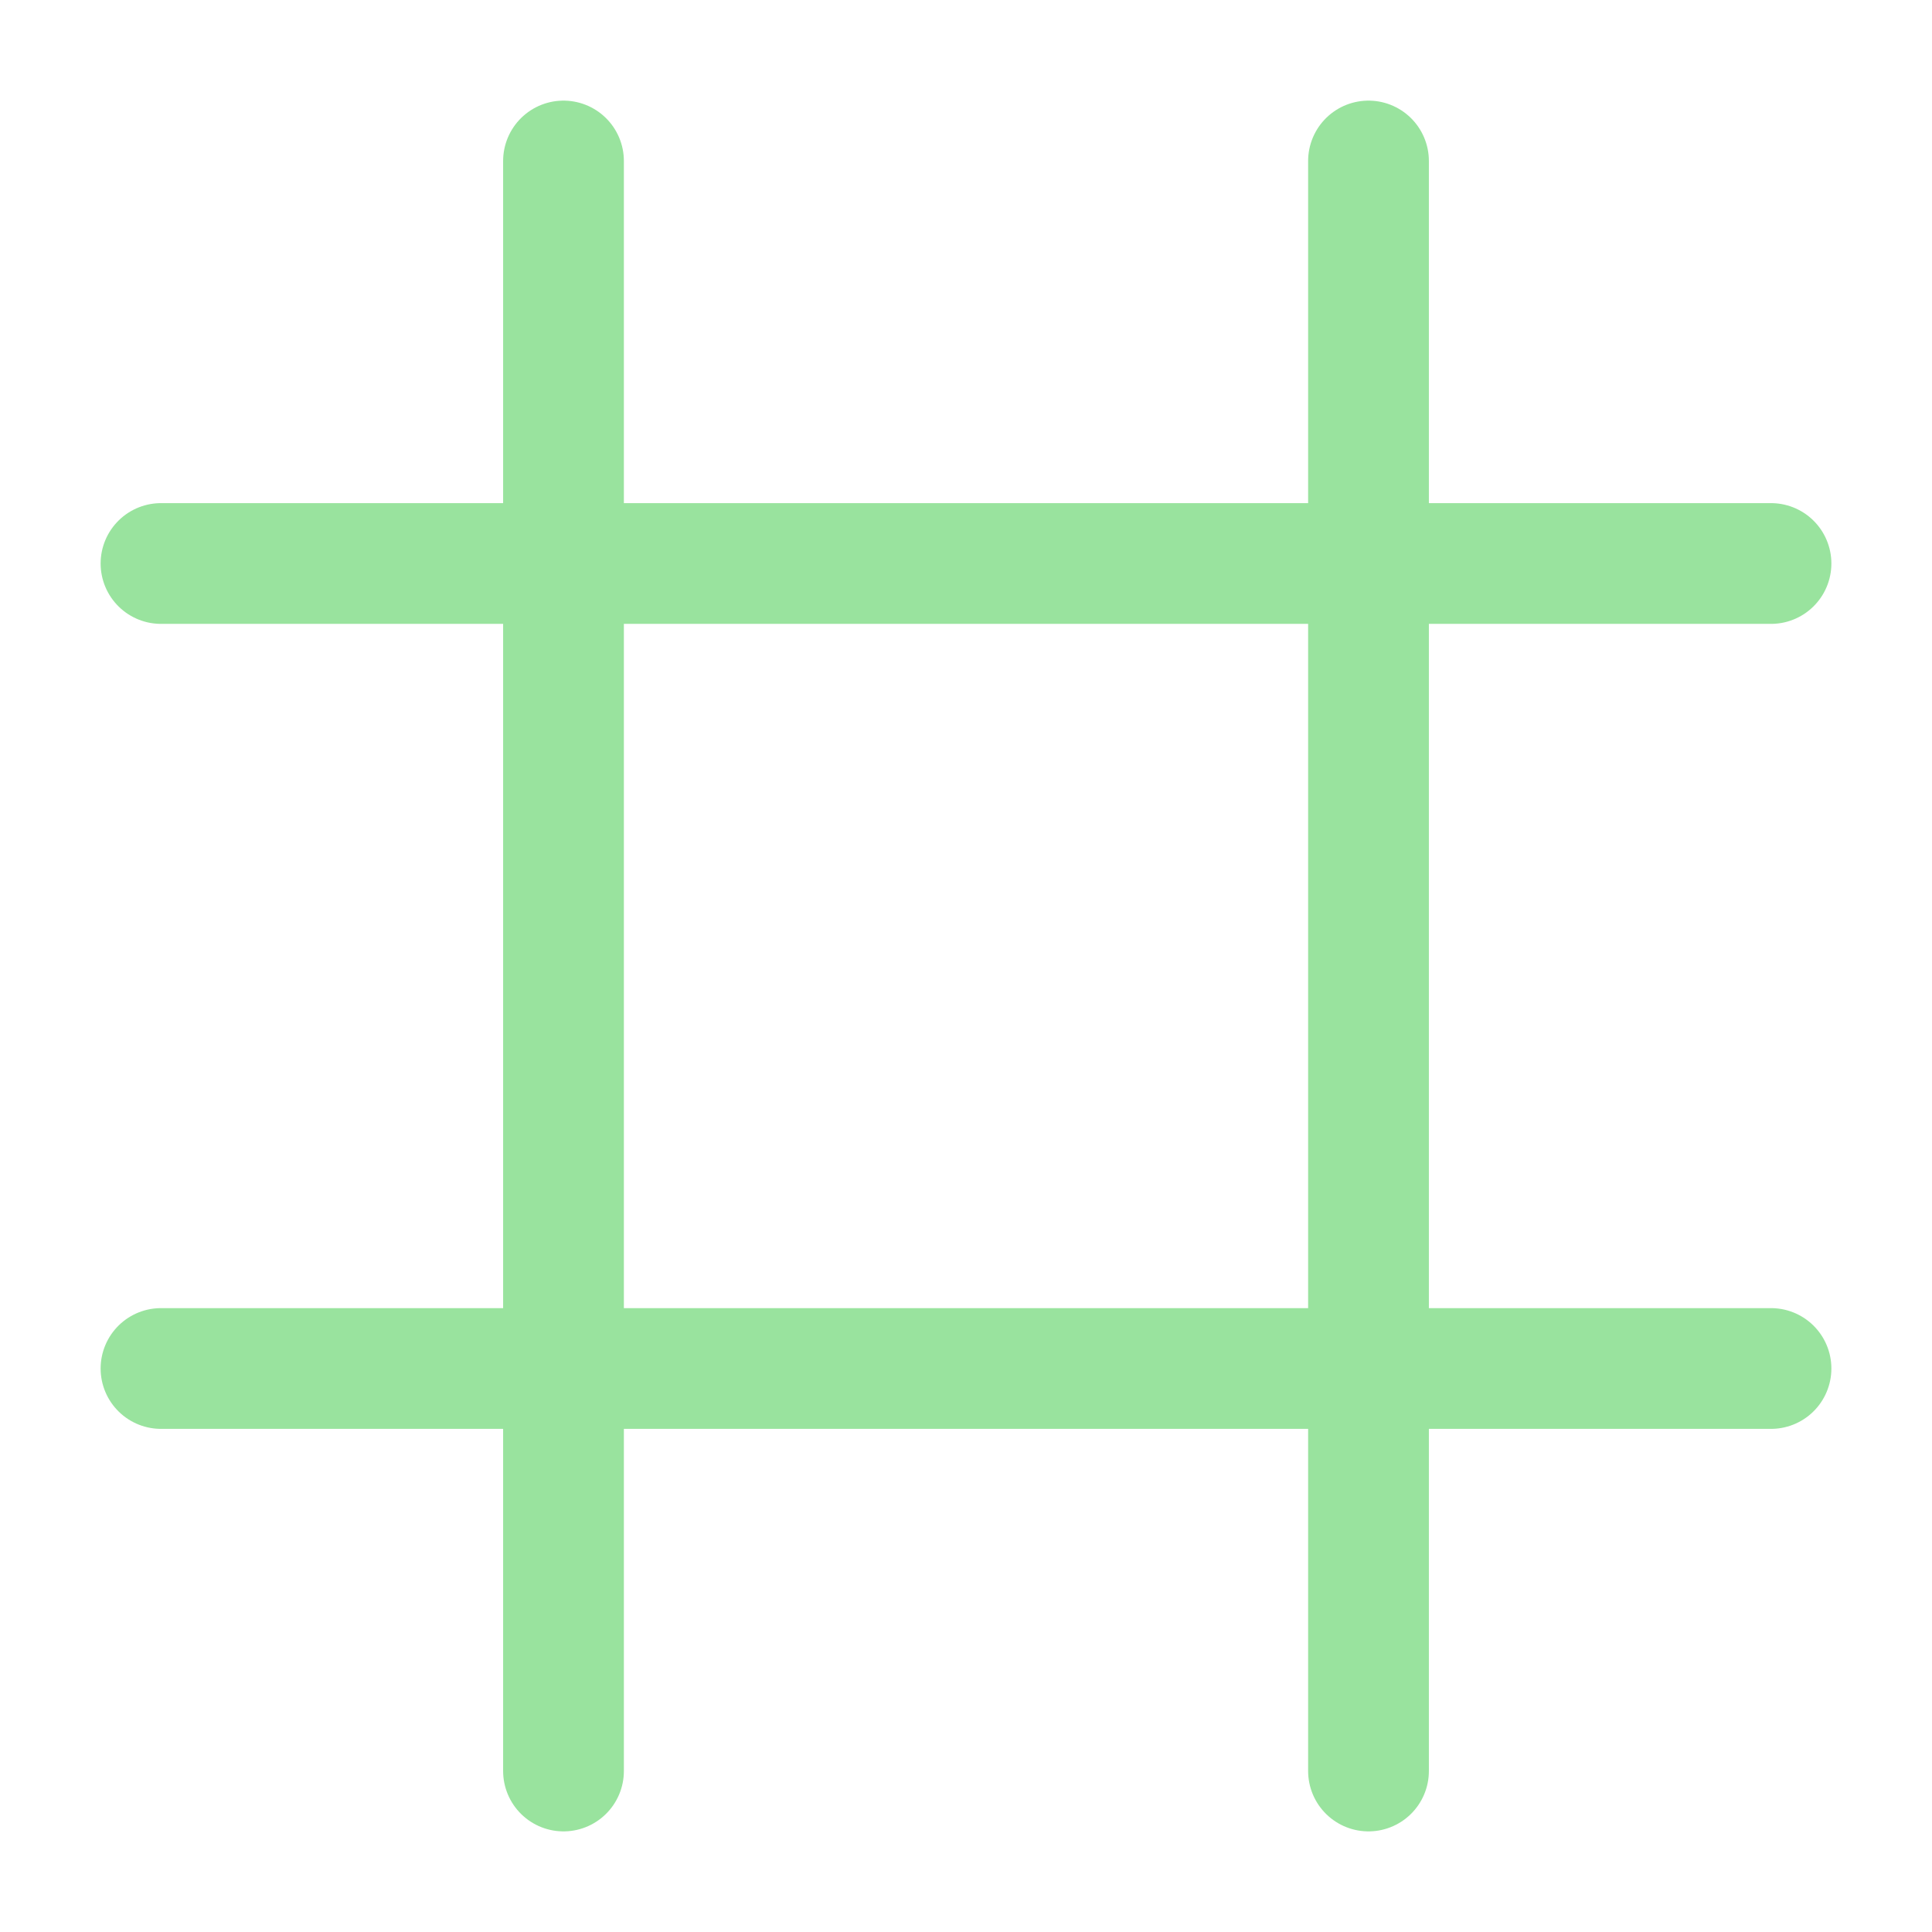
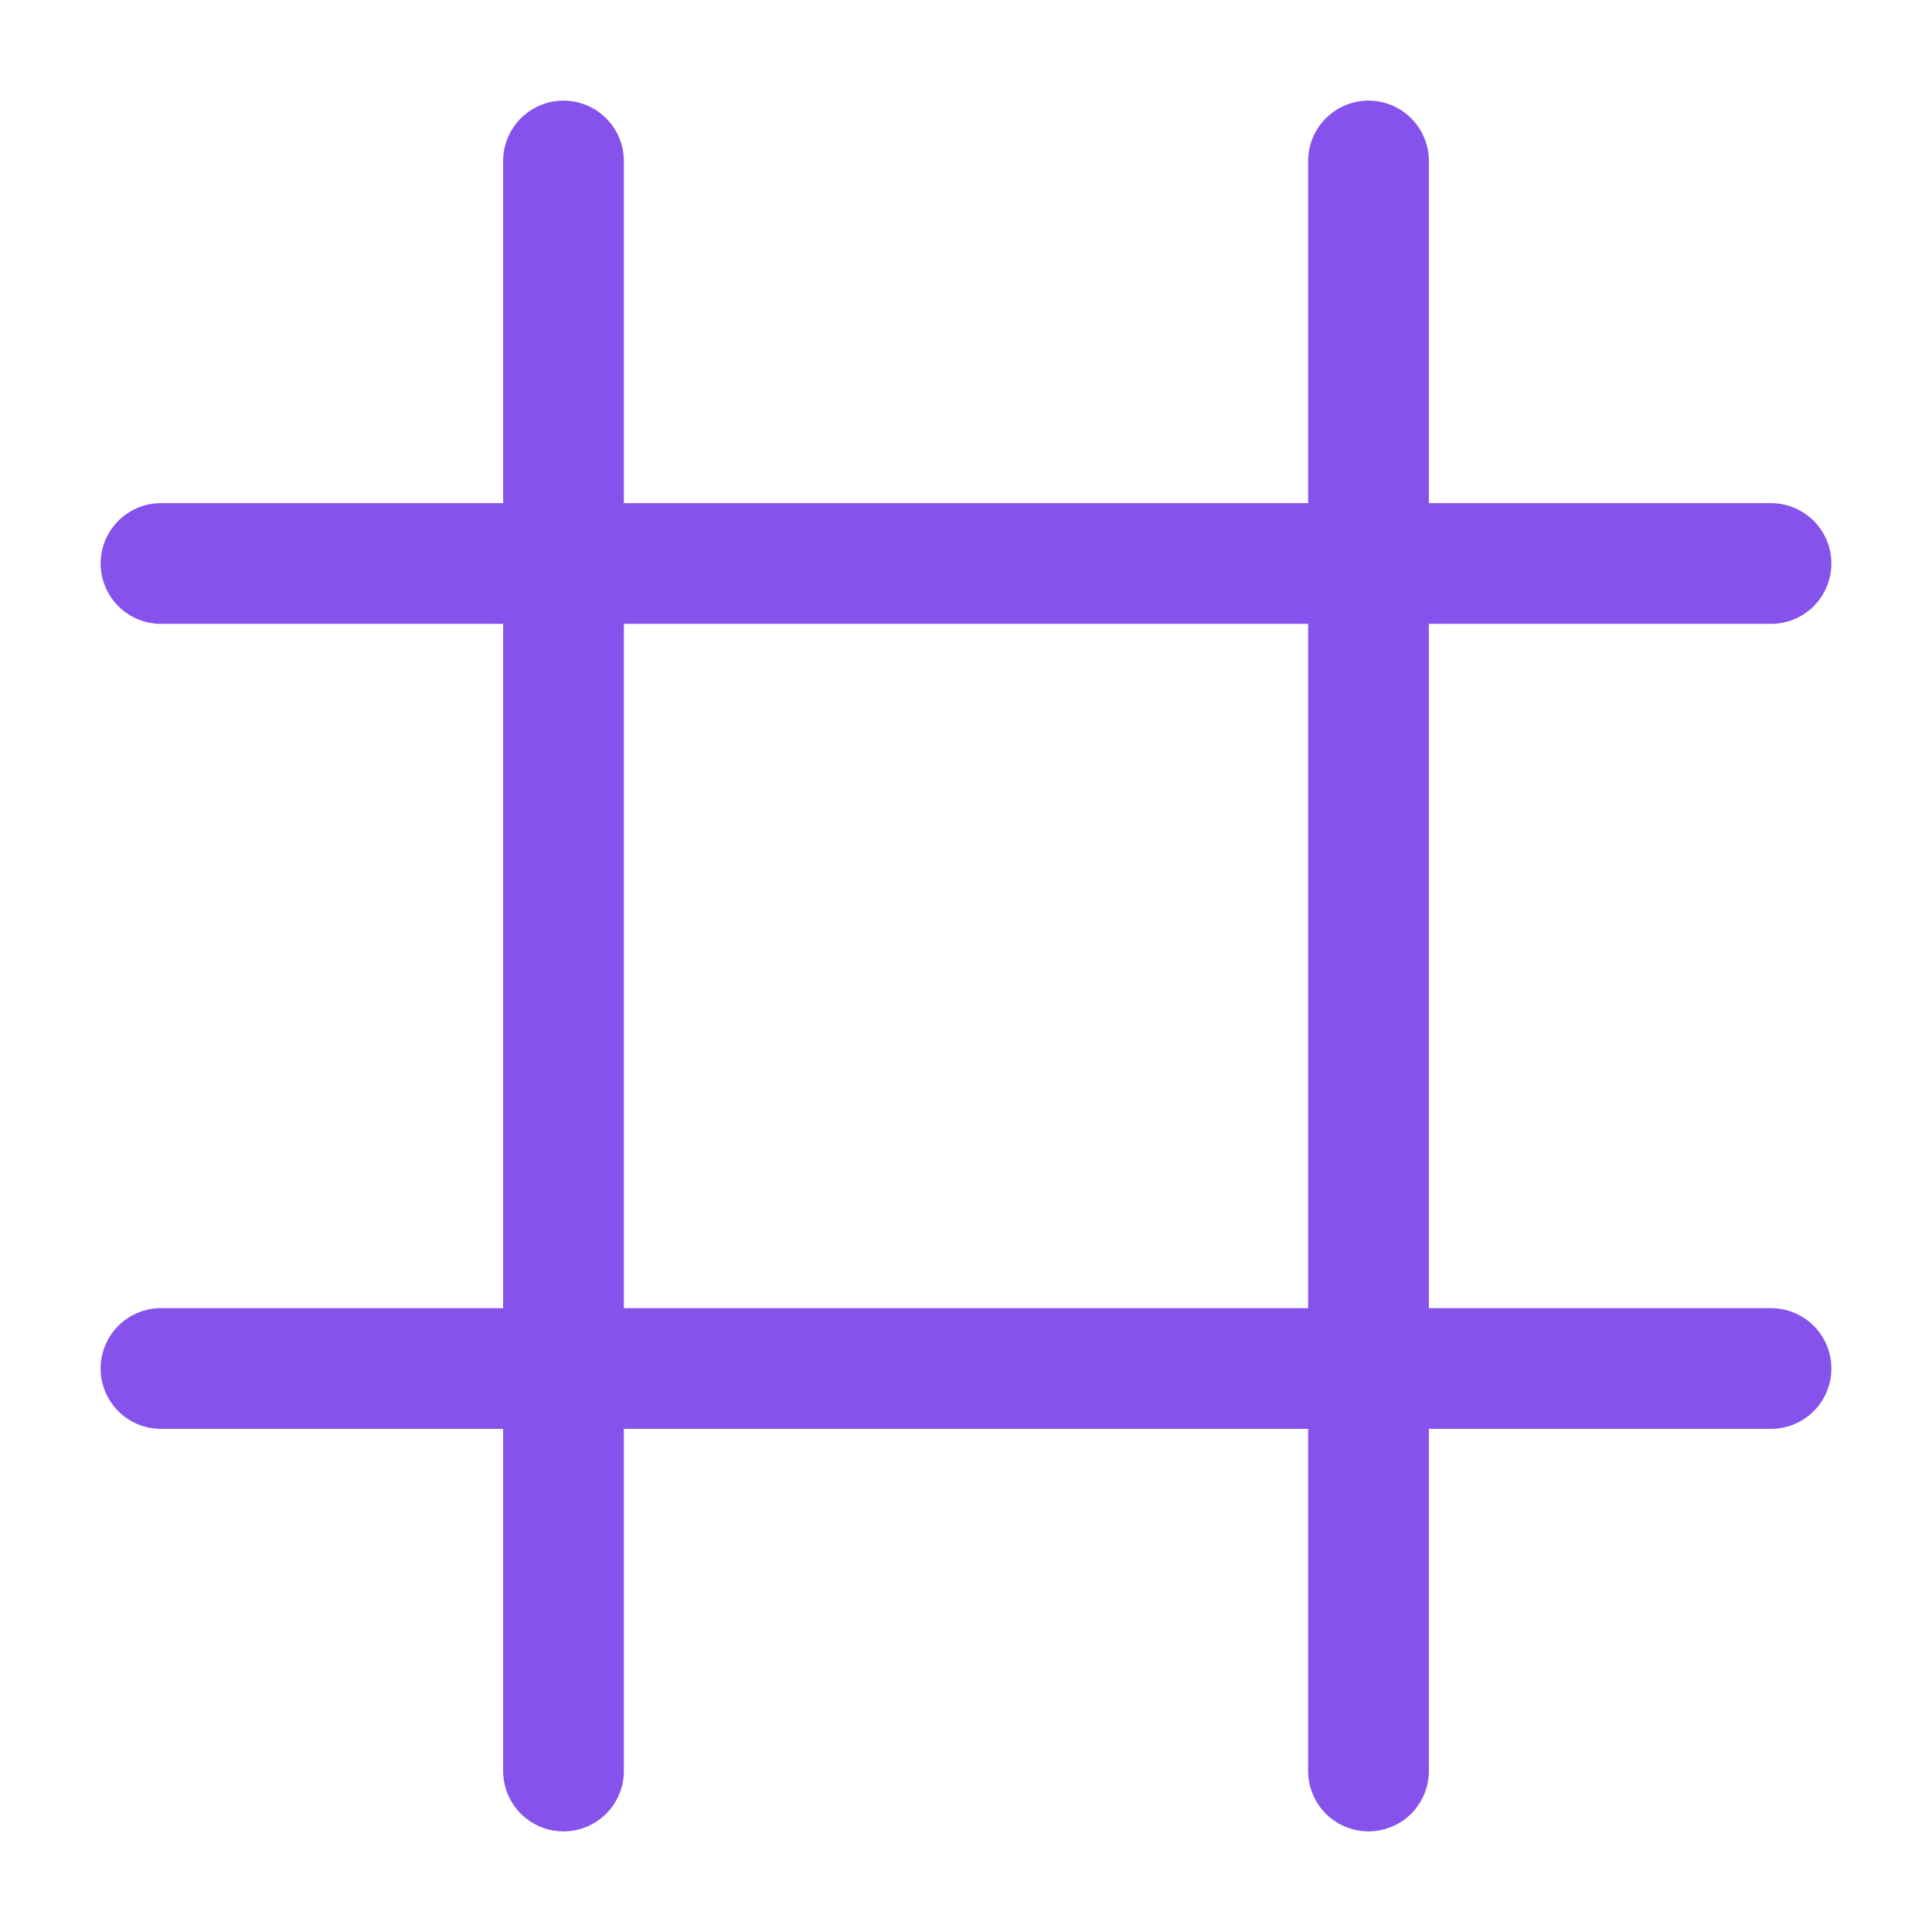
<svg xmlns="http://www.w3.org/2000/svg" width="24" height="24" viewBox="0 0 24 24" fill="none">
-   <path d="M7 2V22" stroke="#99E39E" stroke-width="1.5" stroke-linecap="round" />
-   <path d="M17 2V22" stroke="#99E39E" stroke-width="1.5" stroke-linecap="round" />
-   <path d="M22 7H2" stroke="#99E39E" stroke-width="1.5" stroke-linecap="round" />
-   <path d="M22 17H2" stroke="#99E39E" stroke-width="1.5" stroke-linecap="round" />
+   <path d="M7 2V22" stroke="#8553ec" stroke-width="1.5" stroke-linecap="round" />
+   <path d="M17 2V22" stroke="#8553ec" stroke-width="1.5" stroke-linecap="round" />
+   <path d="M22 7H2" stroke="#8553ec" stroke-width="1.5" stroke-linecap="round" />
+   <path d="M22 17H2" stroke="#8553ec" stroke-width="1.5" stroke-linecap="round" />
</svg>
